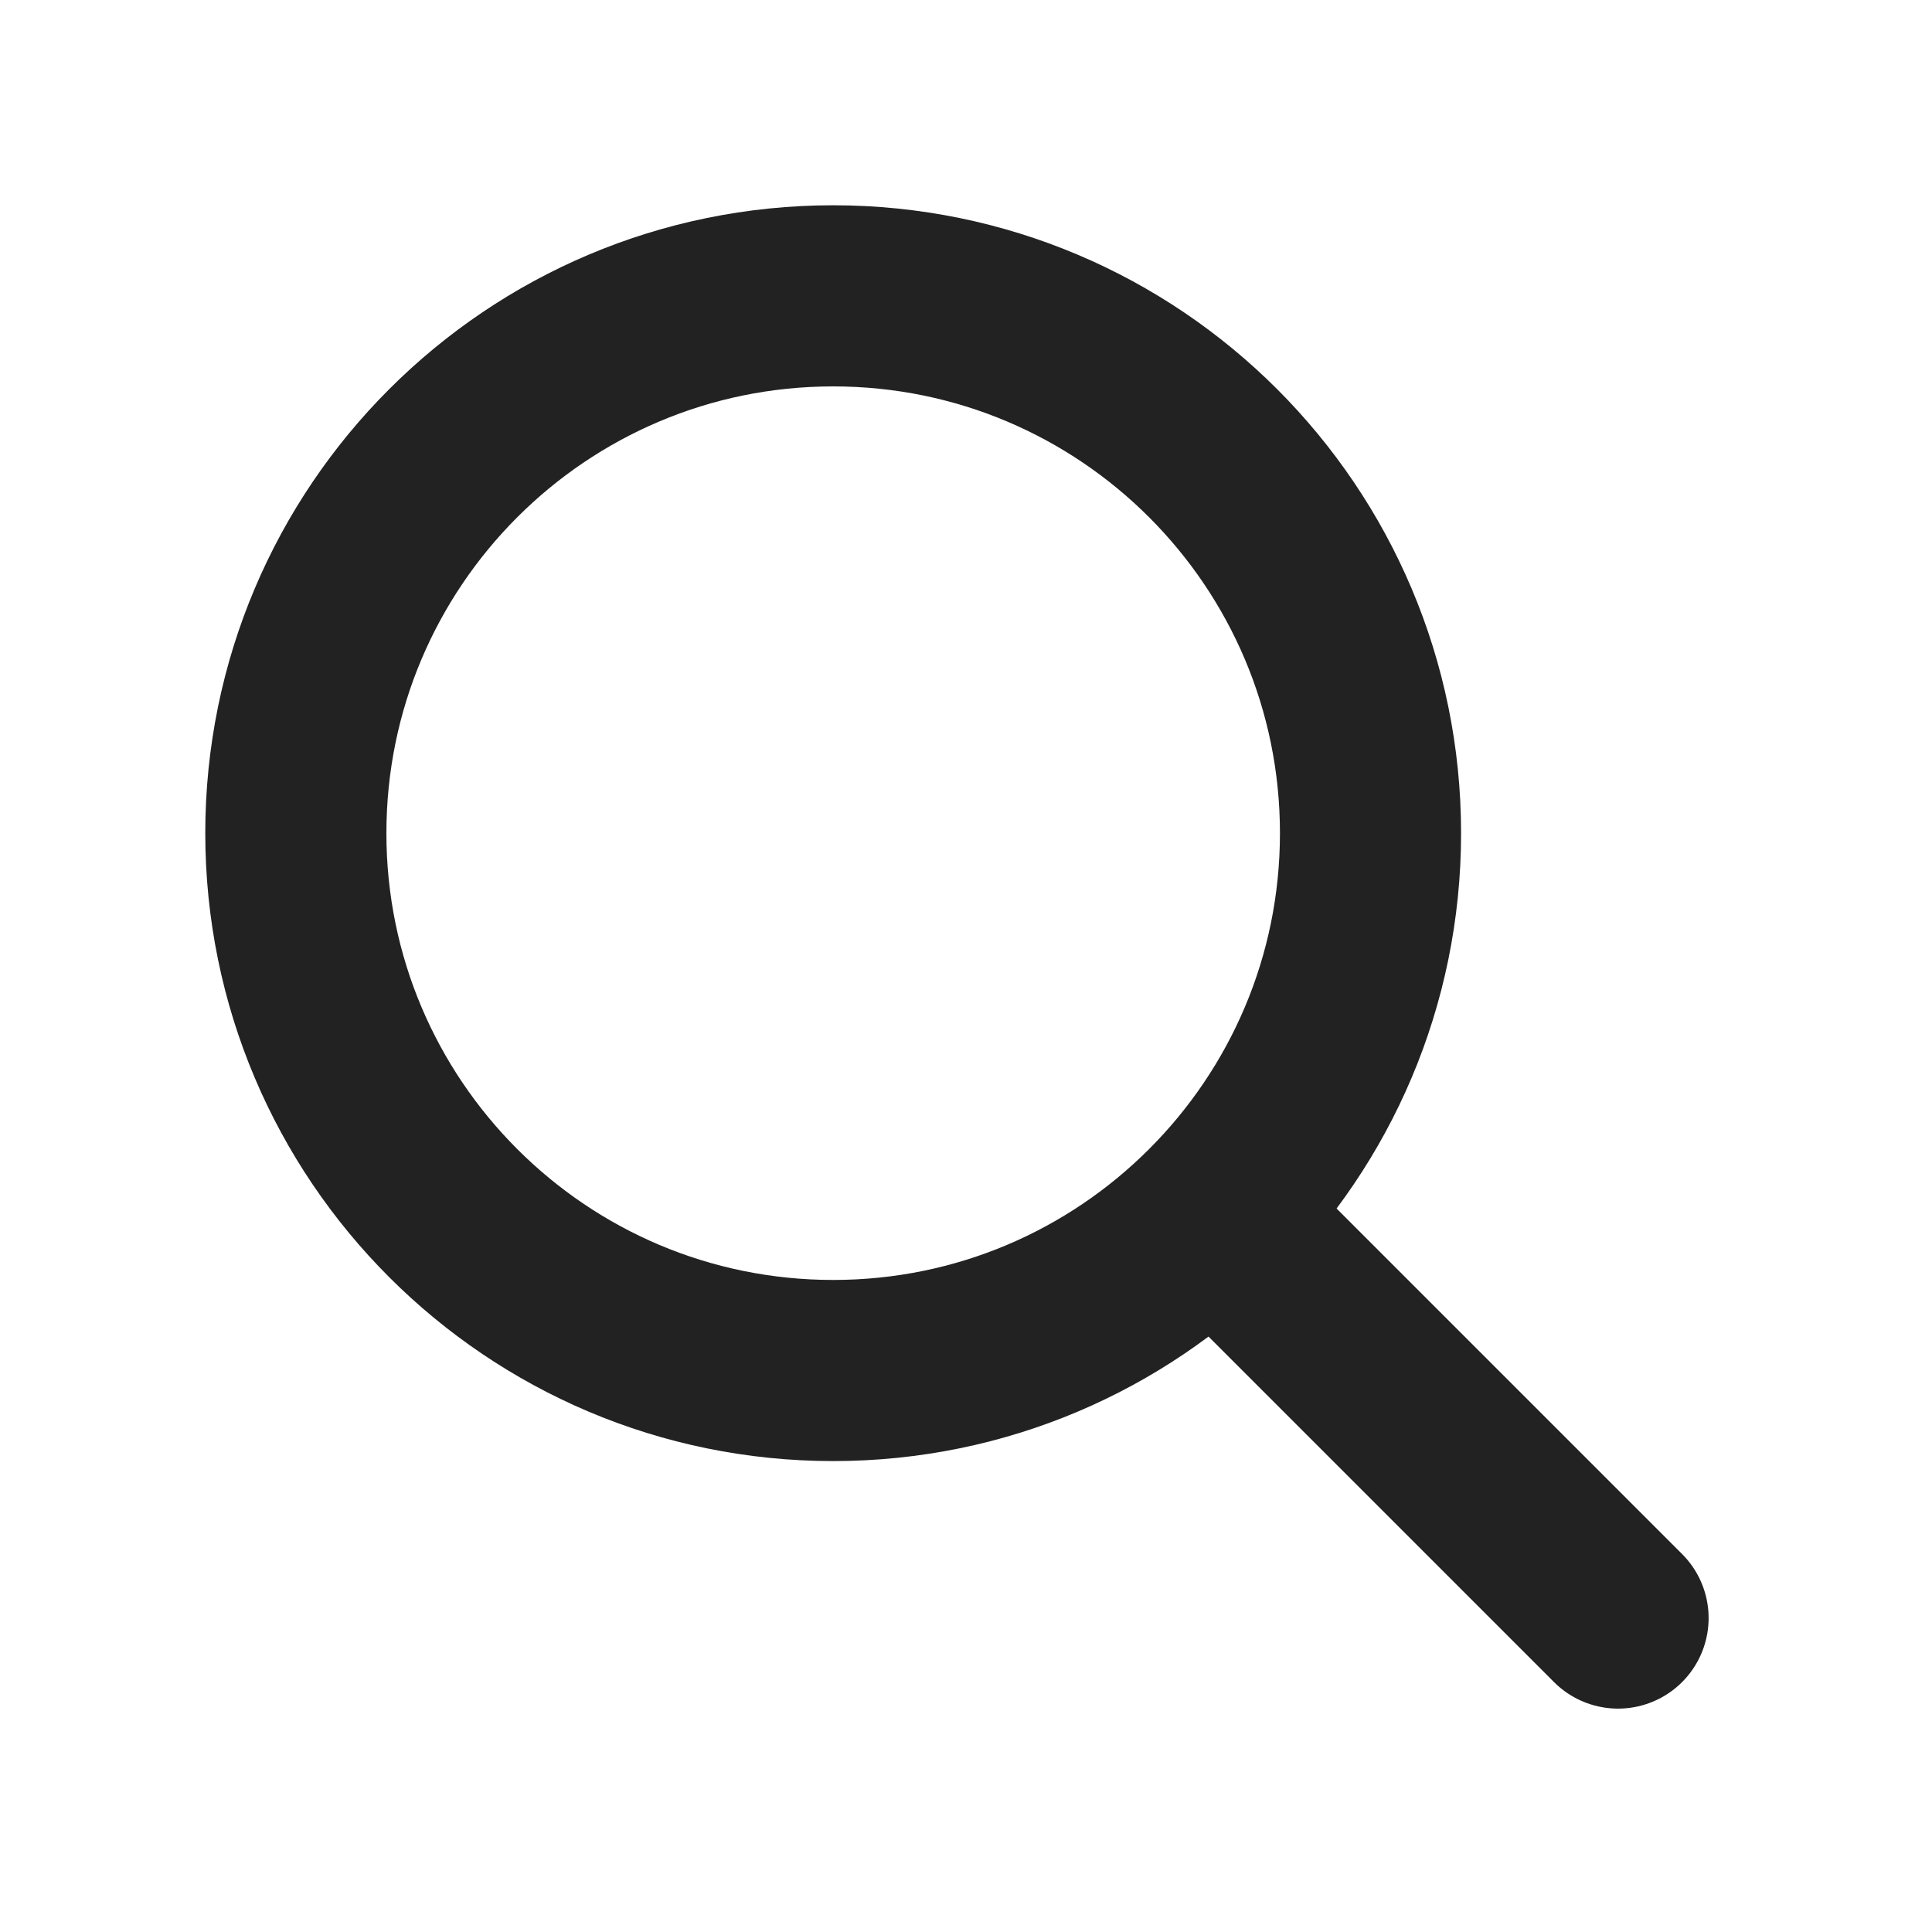
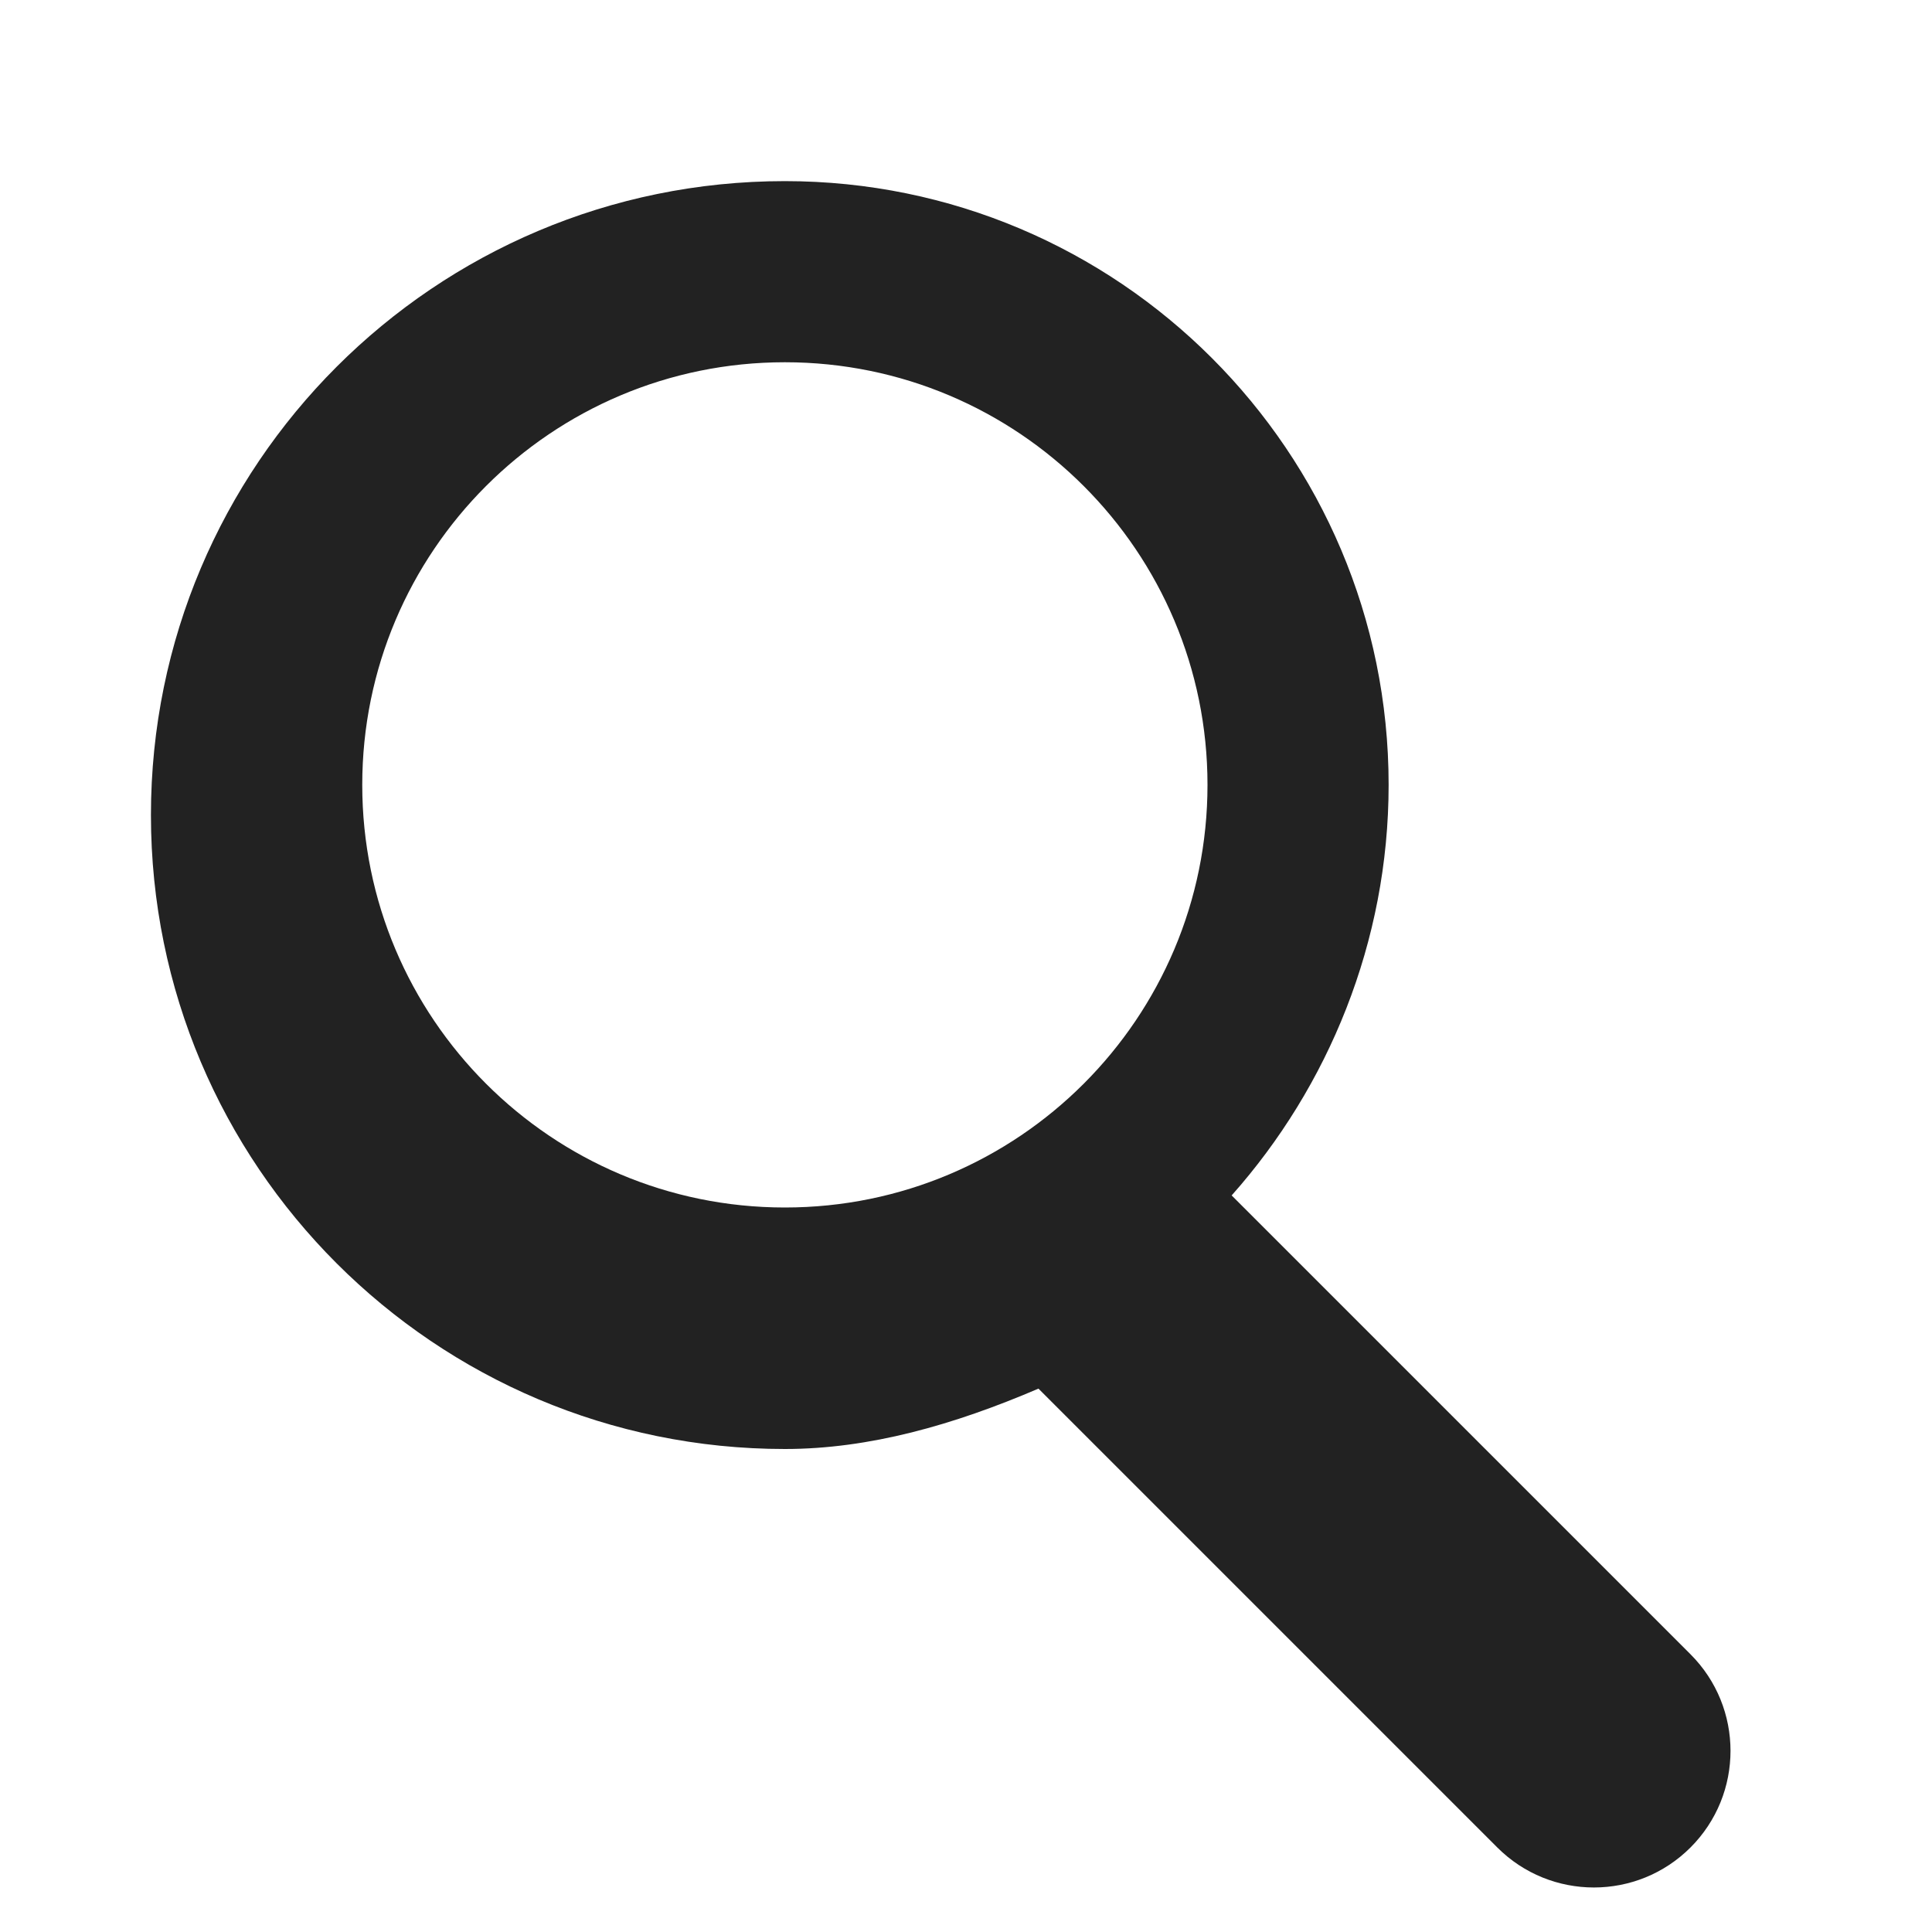
<svg xmlns="http://www.w3.org/2000/svg" width="16" height="16" viewBox="0 0 16 16">
-   <circle cx="6.9" cy="6.9" r="4.45" fill="none" stroke="#222" stroke-width="1.5" />
-   <path fill="none" stroke="#222" stroke-width="1.5" stroke-linecap="round" d="m10.15 10.15 3.25 3.25" />
+   <path fill="#222" fill-rule="evenodd" d="M 6.5 1.5 A 5 5 0 0 1 11.5 6.5 C 11.5 7.8 11 9 10.2 9.9 L 14 13.7 A 1.1 1.1 0 0 1 12.4 15.3 L 8.6 11.5 C 7.9 11.8 7.2 12 6.5 12 A 5 5 0 1 1 6.5 1.5 Z M 6.5 3 A 3.5 3.5 0 1 0 6.5 10 A 3.5 3.5 0 0 0 6.5 3 Z" />
</svg>
